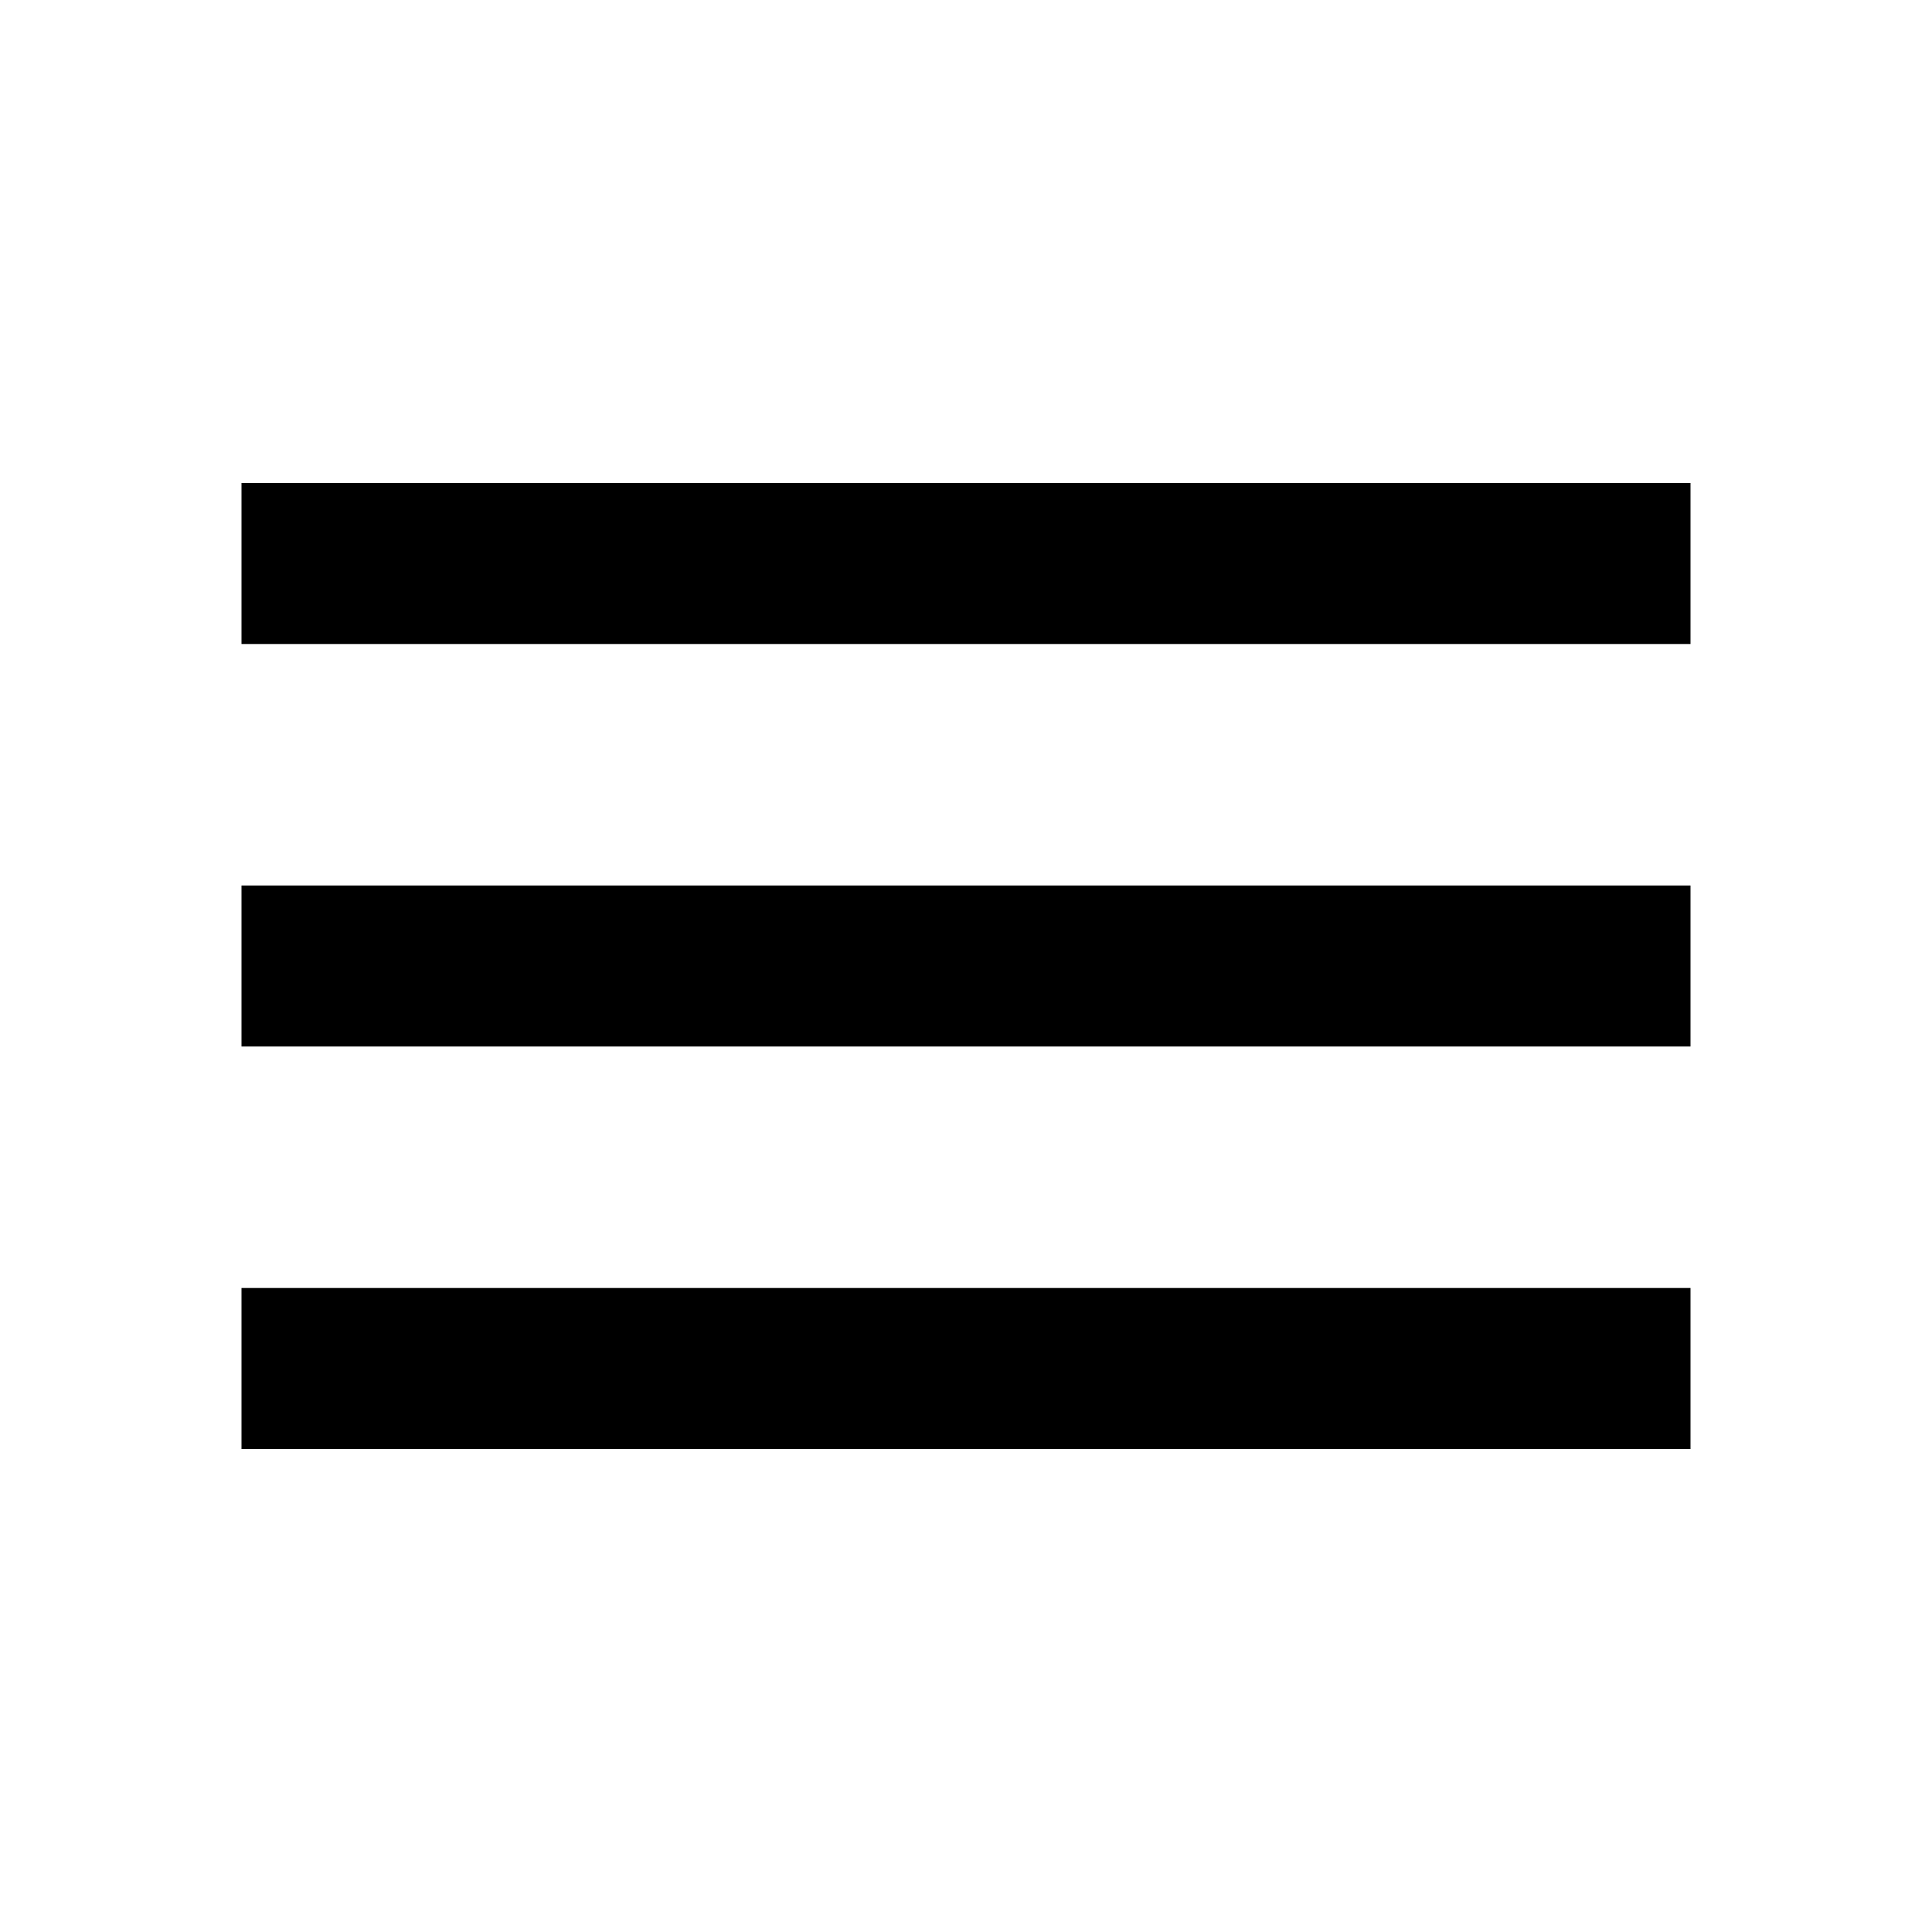
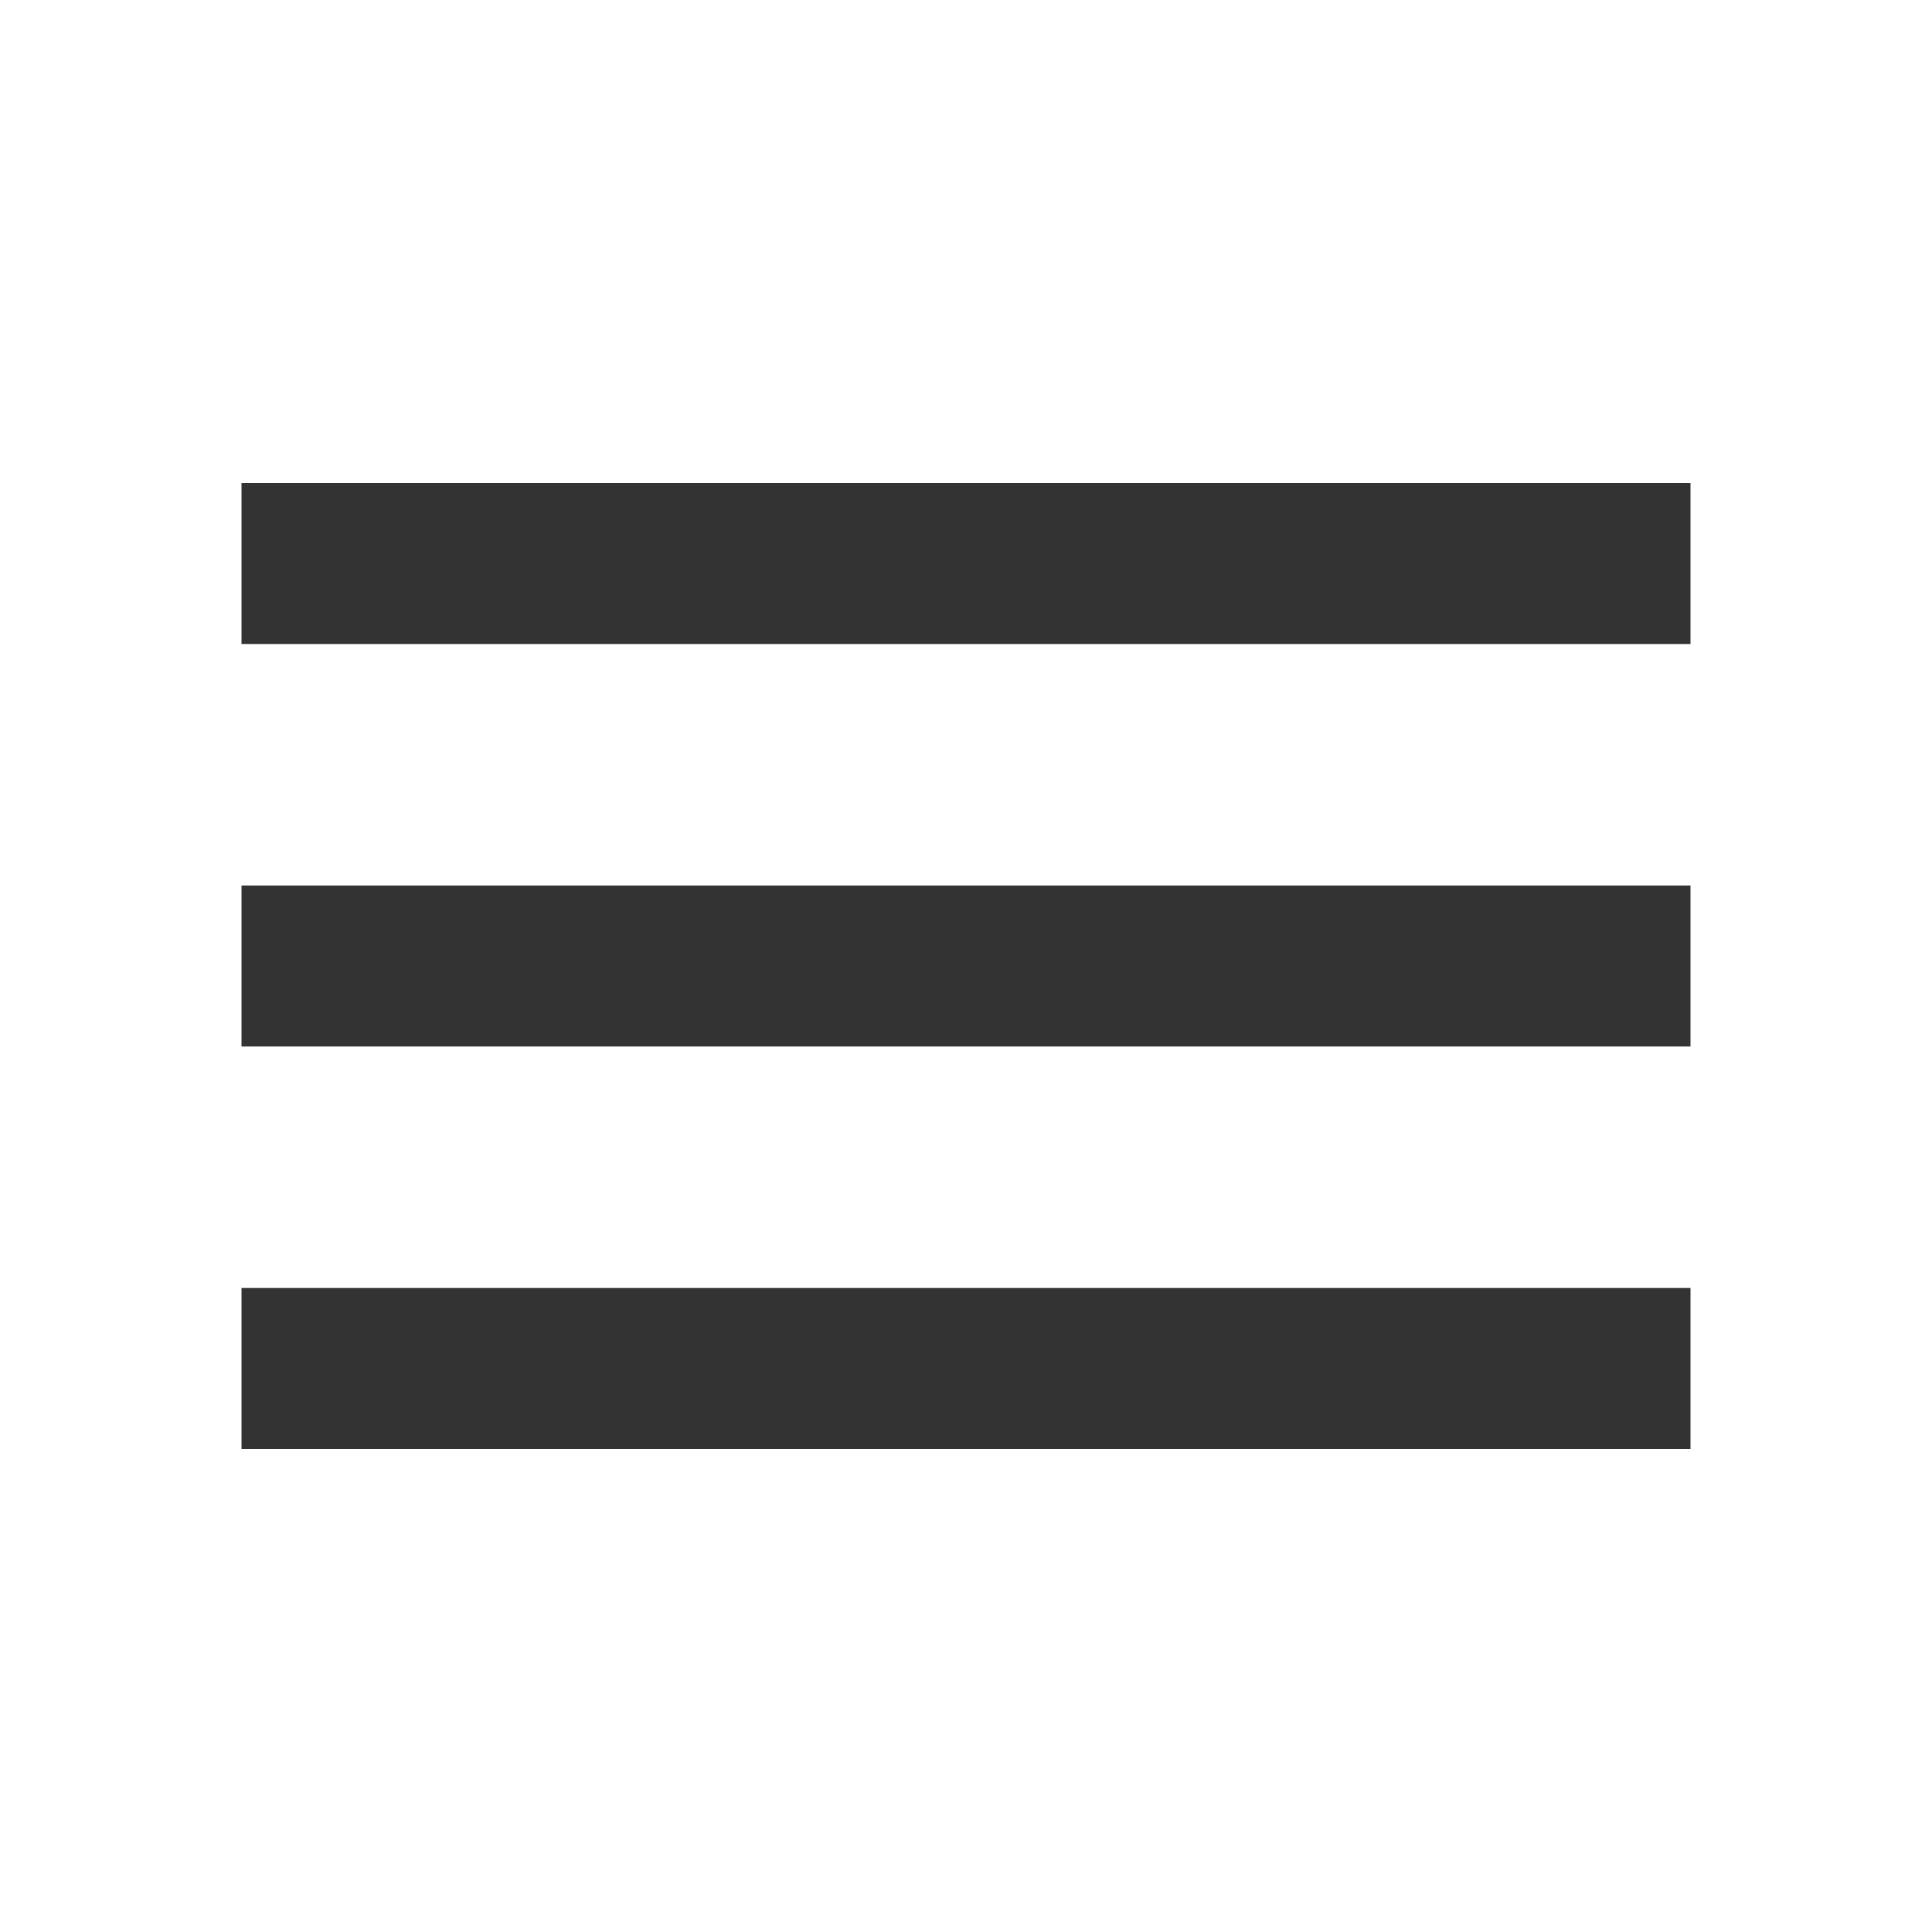
- <svg xmlns="http://www.w3.org/2000/svg" fill="#000000" height="24" viewBox="0 0 24 24" width="24">
+ <svg xmlns="http://www.w3.org/2000/svg" fill="#333333" height="24" viewBox="0 0 24 24" width="24">
  <path d="M0 0h24v24H0z" fill="none" />
  <path d="M3 18h18v-2H3v2zm0-5h18v-2H3v2zm0-7v2h18V6H3z" />
</svg>
